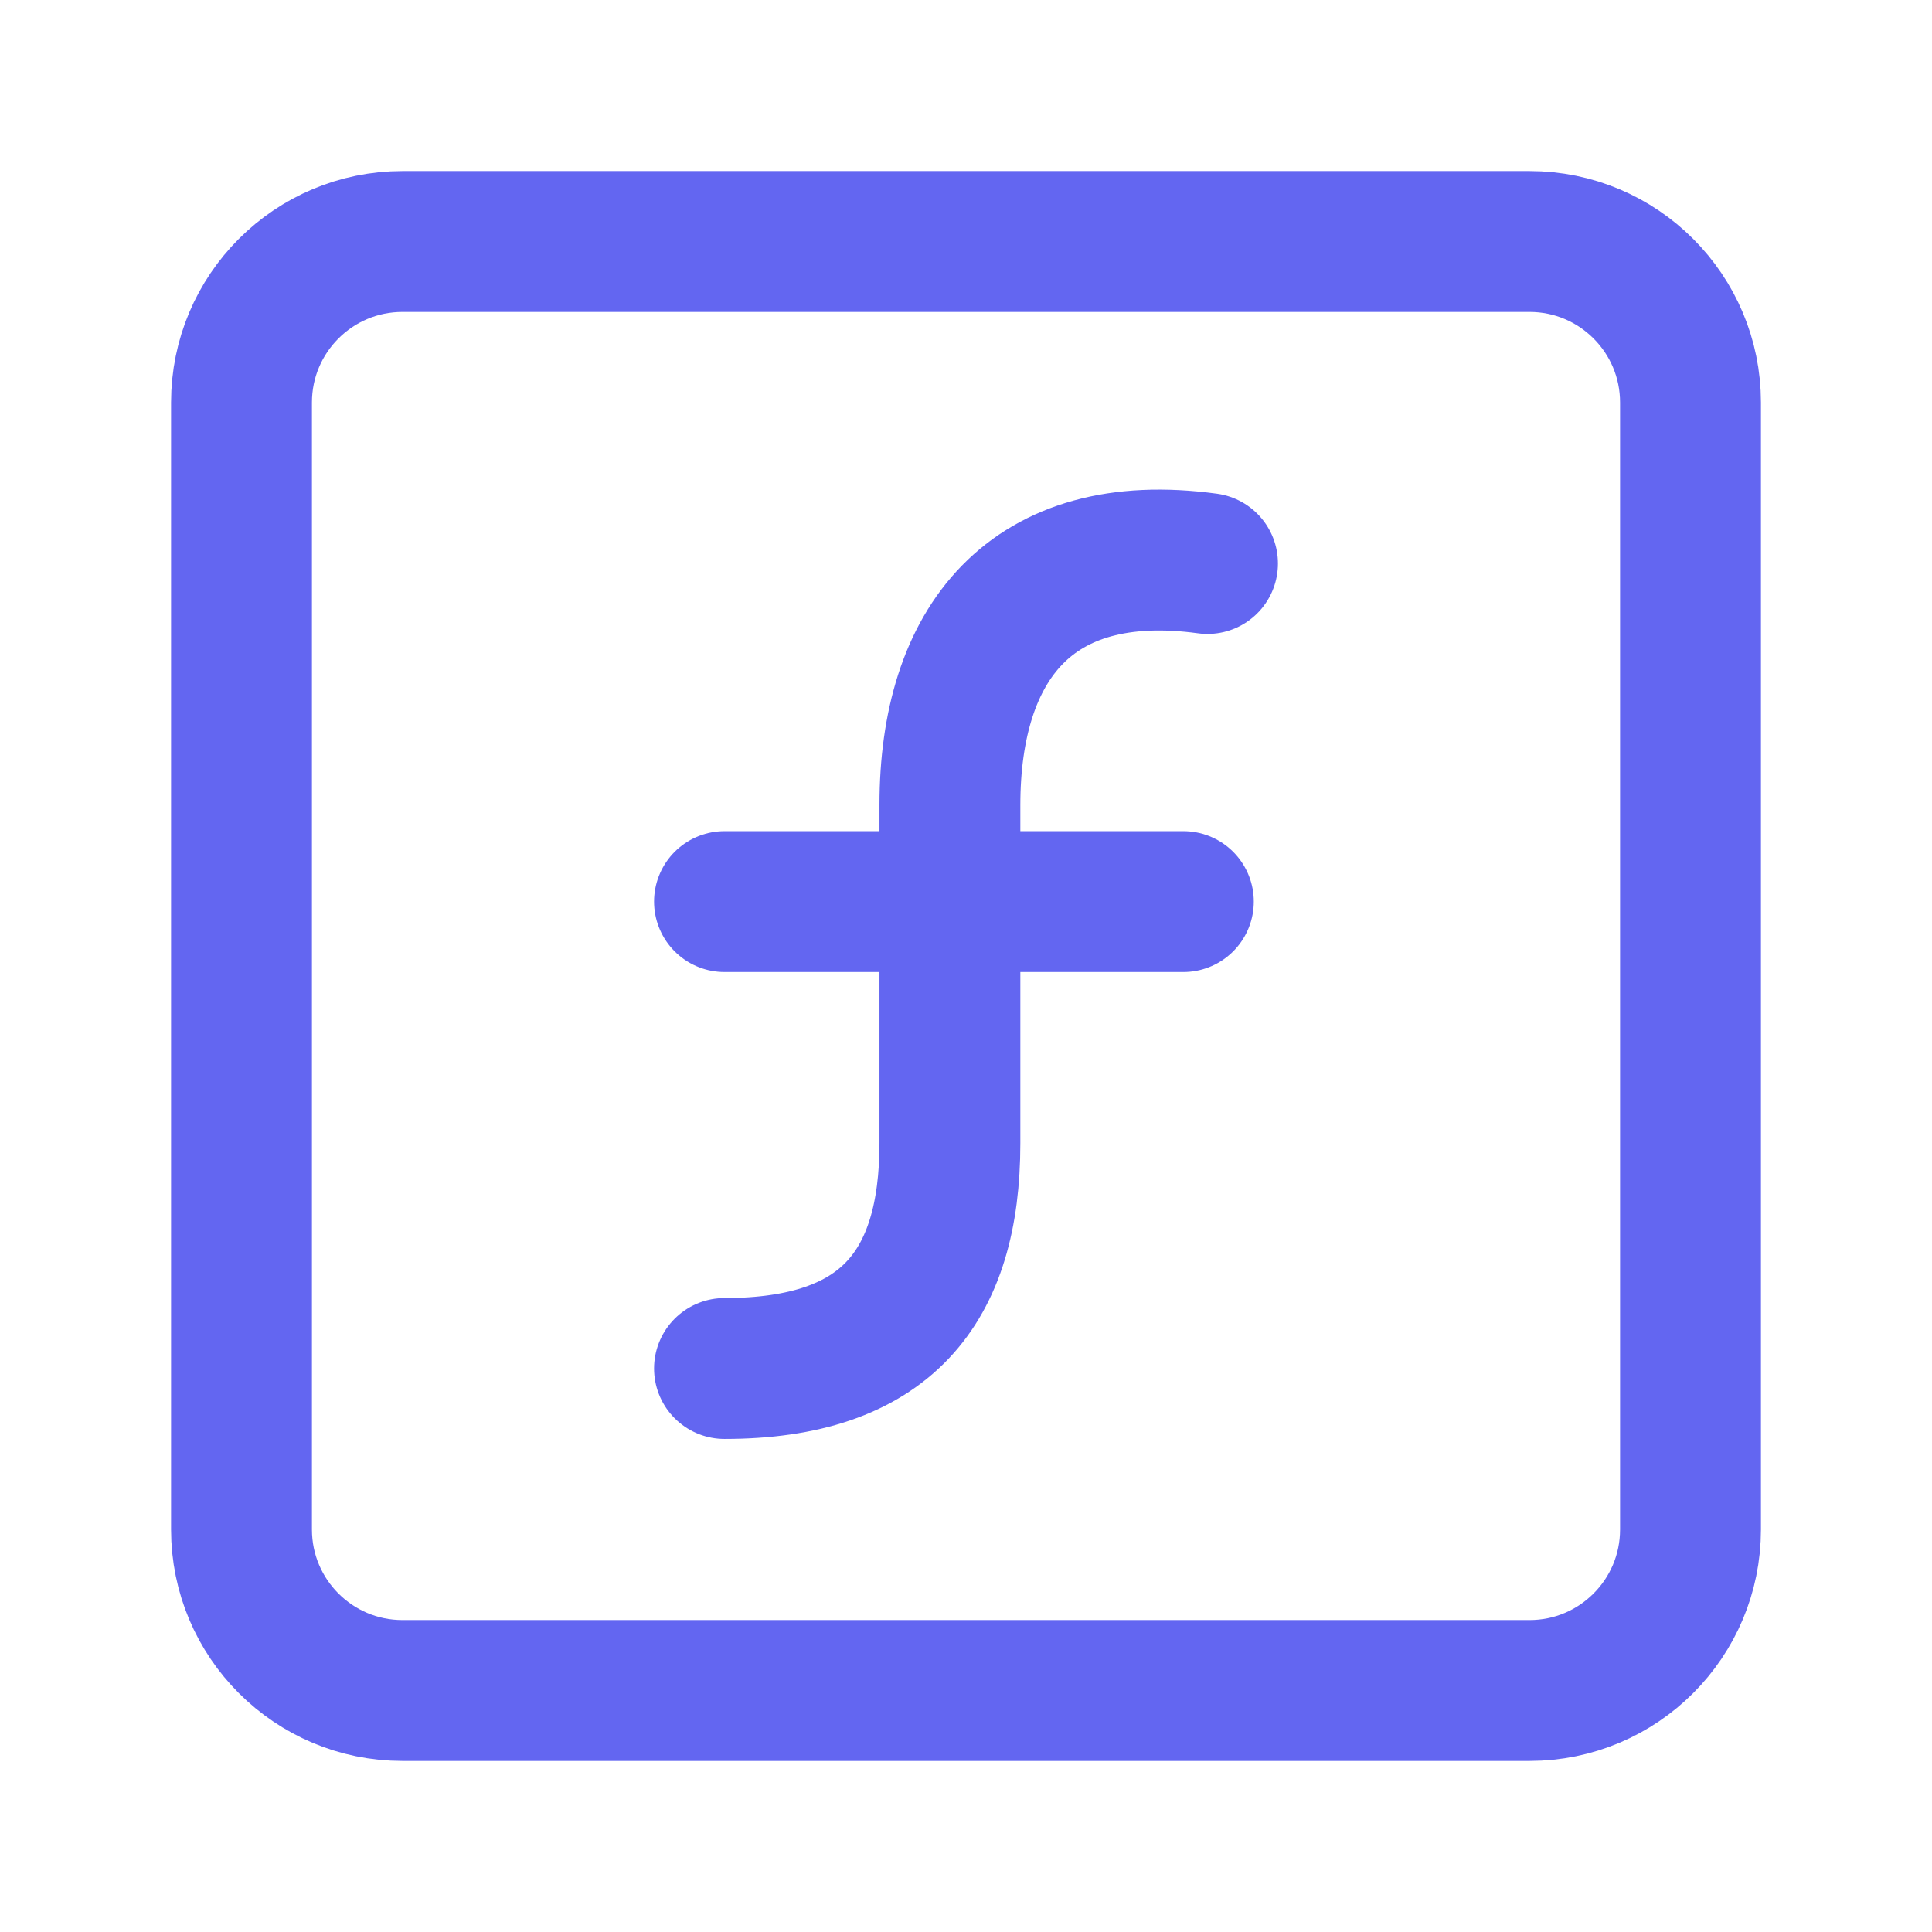
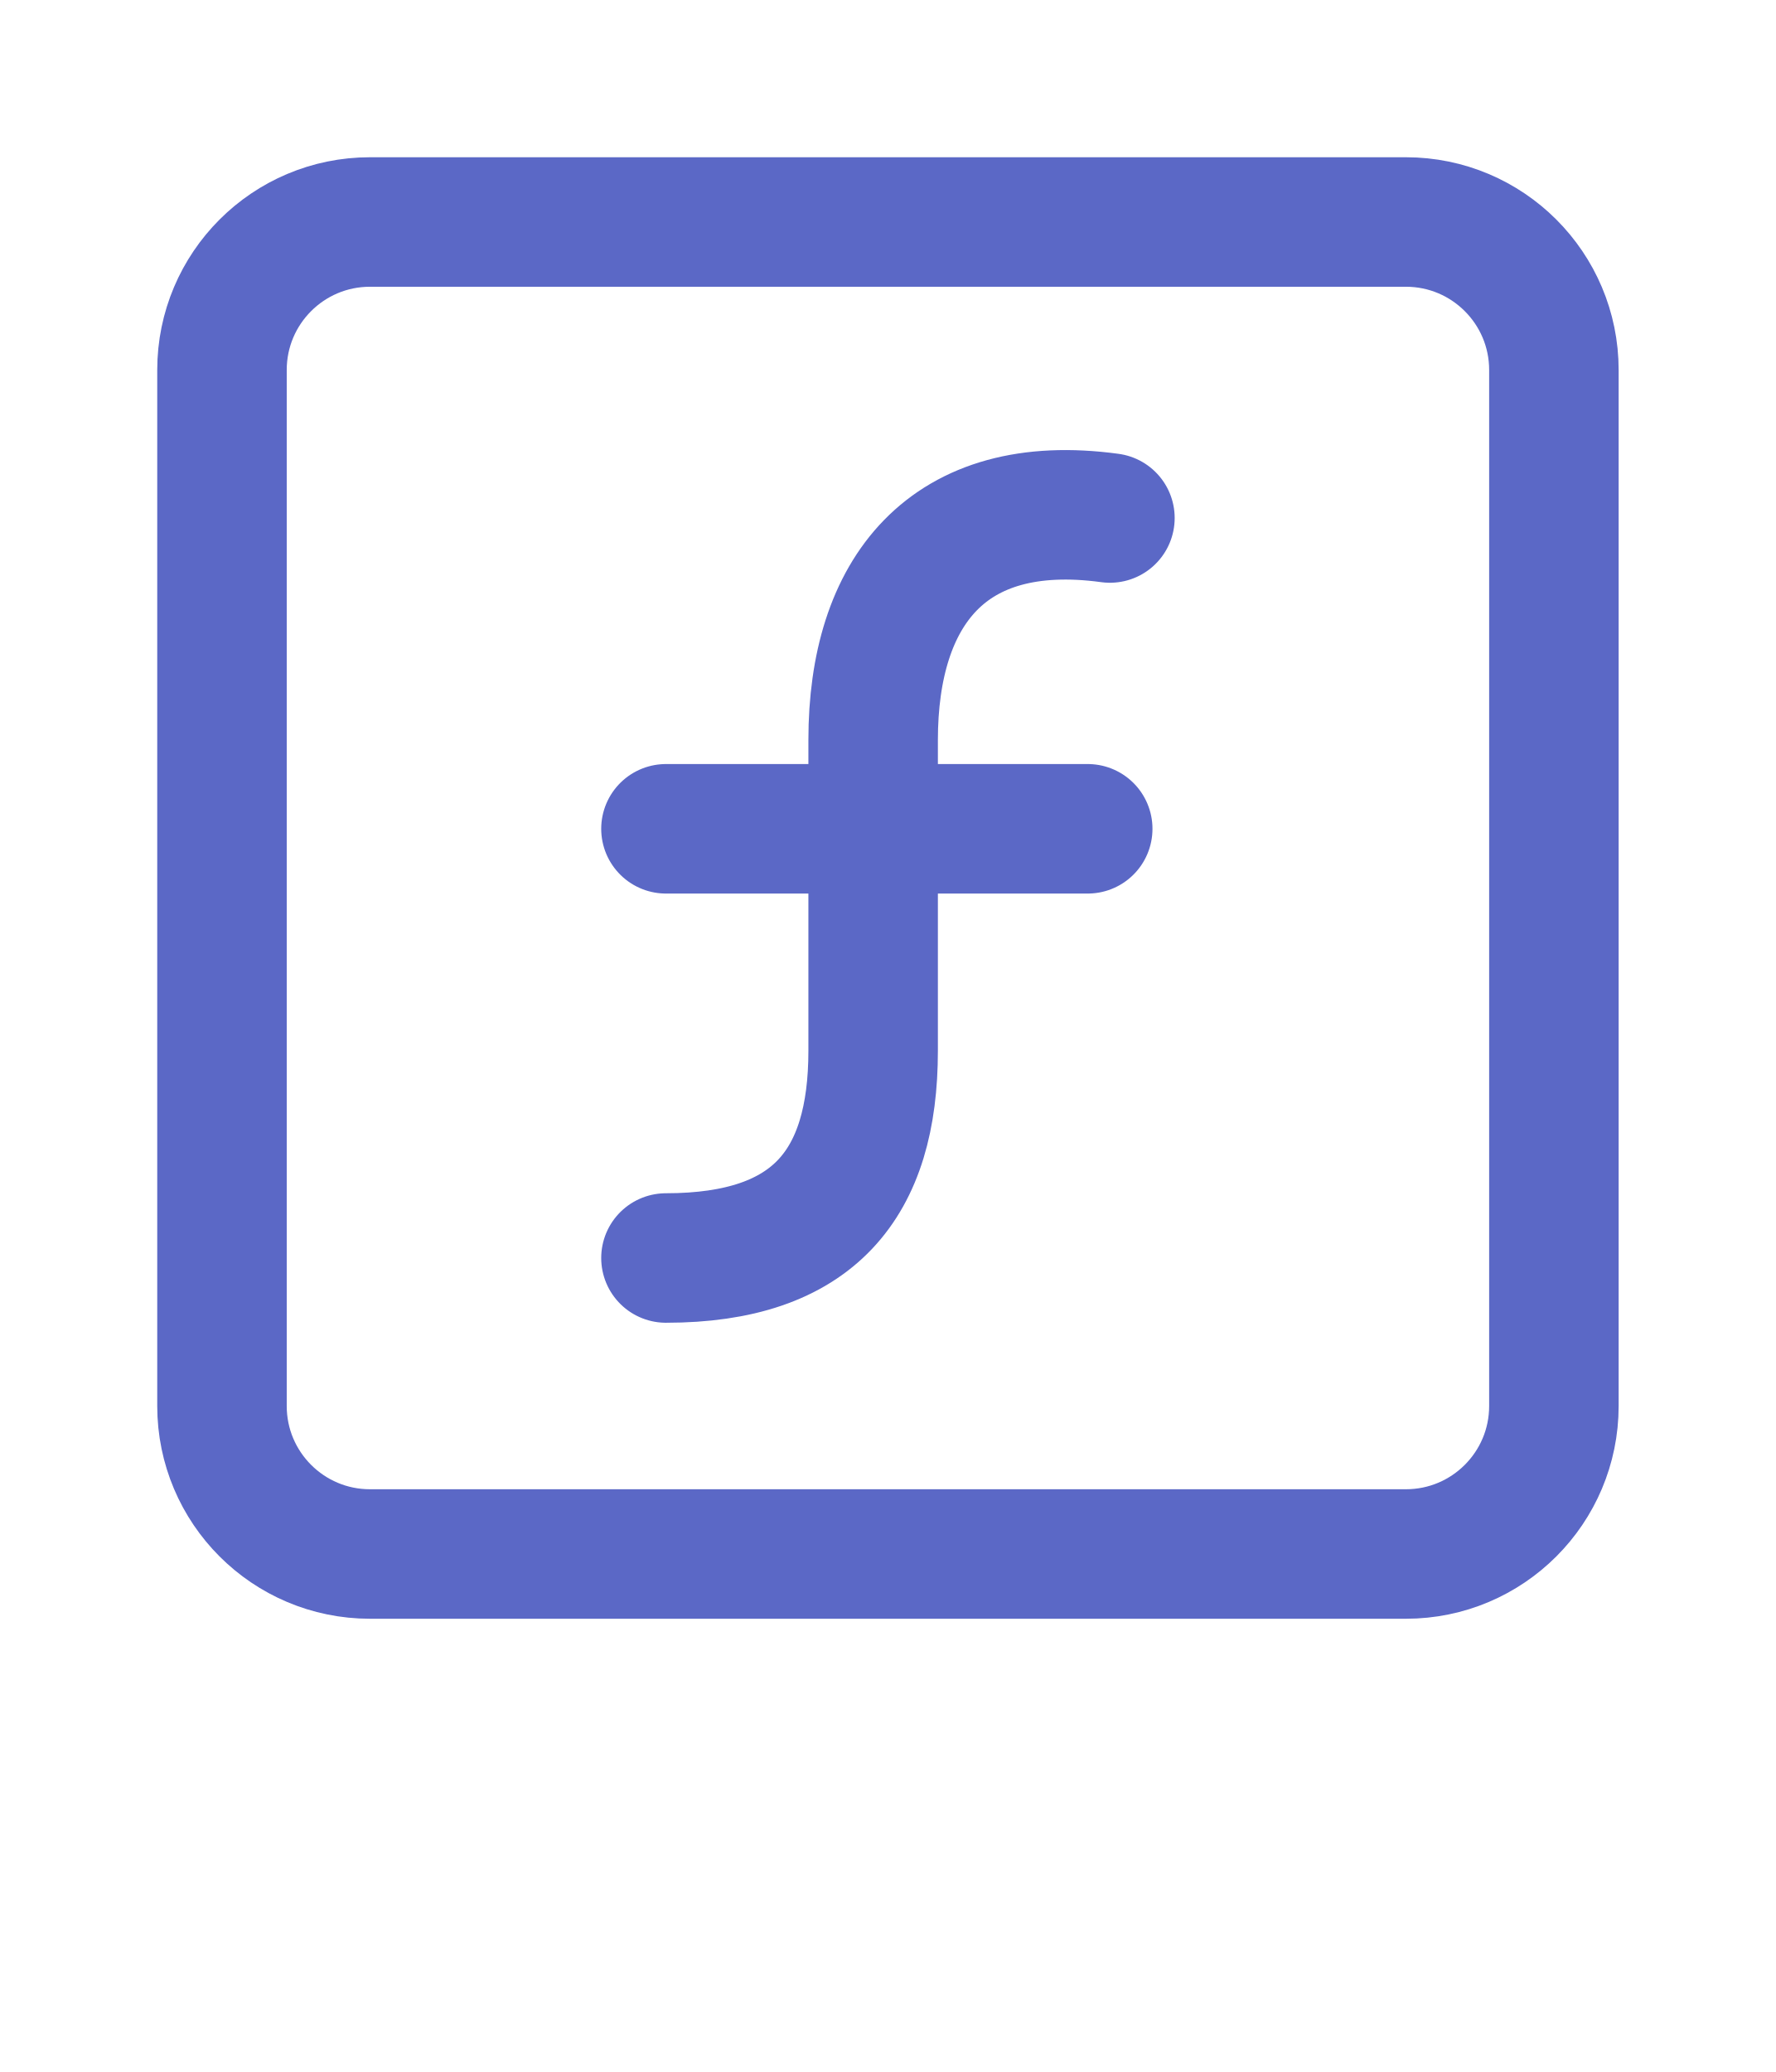
- <svg xmlns="http://www.w3.org/2000/svg" width="24" height="24" viewBox="0 0 24 24" fill="none" stroke="#6366f1" stroke-width="1.75" stroke-linecap="round" stroke-linejoin="round">
+ <svg xmlns="http://www.w3.org/2000/svg" width="24" height="28" viewBox="0 0 24 28" fill="none" stroke="#5b68c6" stroke-width="1.75" stroke-linecap="round" stroke-linejoin="round">
  <rect width="18" height="18" x="3" y="3" rx="2" ry="2" />
  <path d="M9 17c2 0 2.8-1 2.8-2.8V10c0-2 1-3.3 3.2-3" />
  <path d="M9 11.2h5.7" />
</svg>
